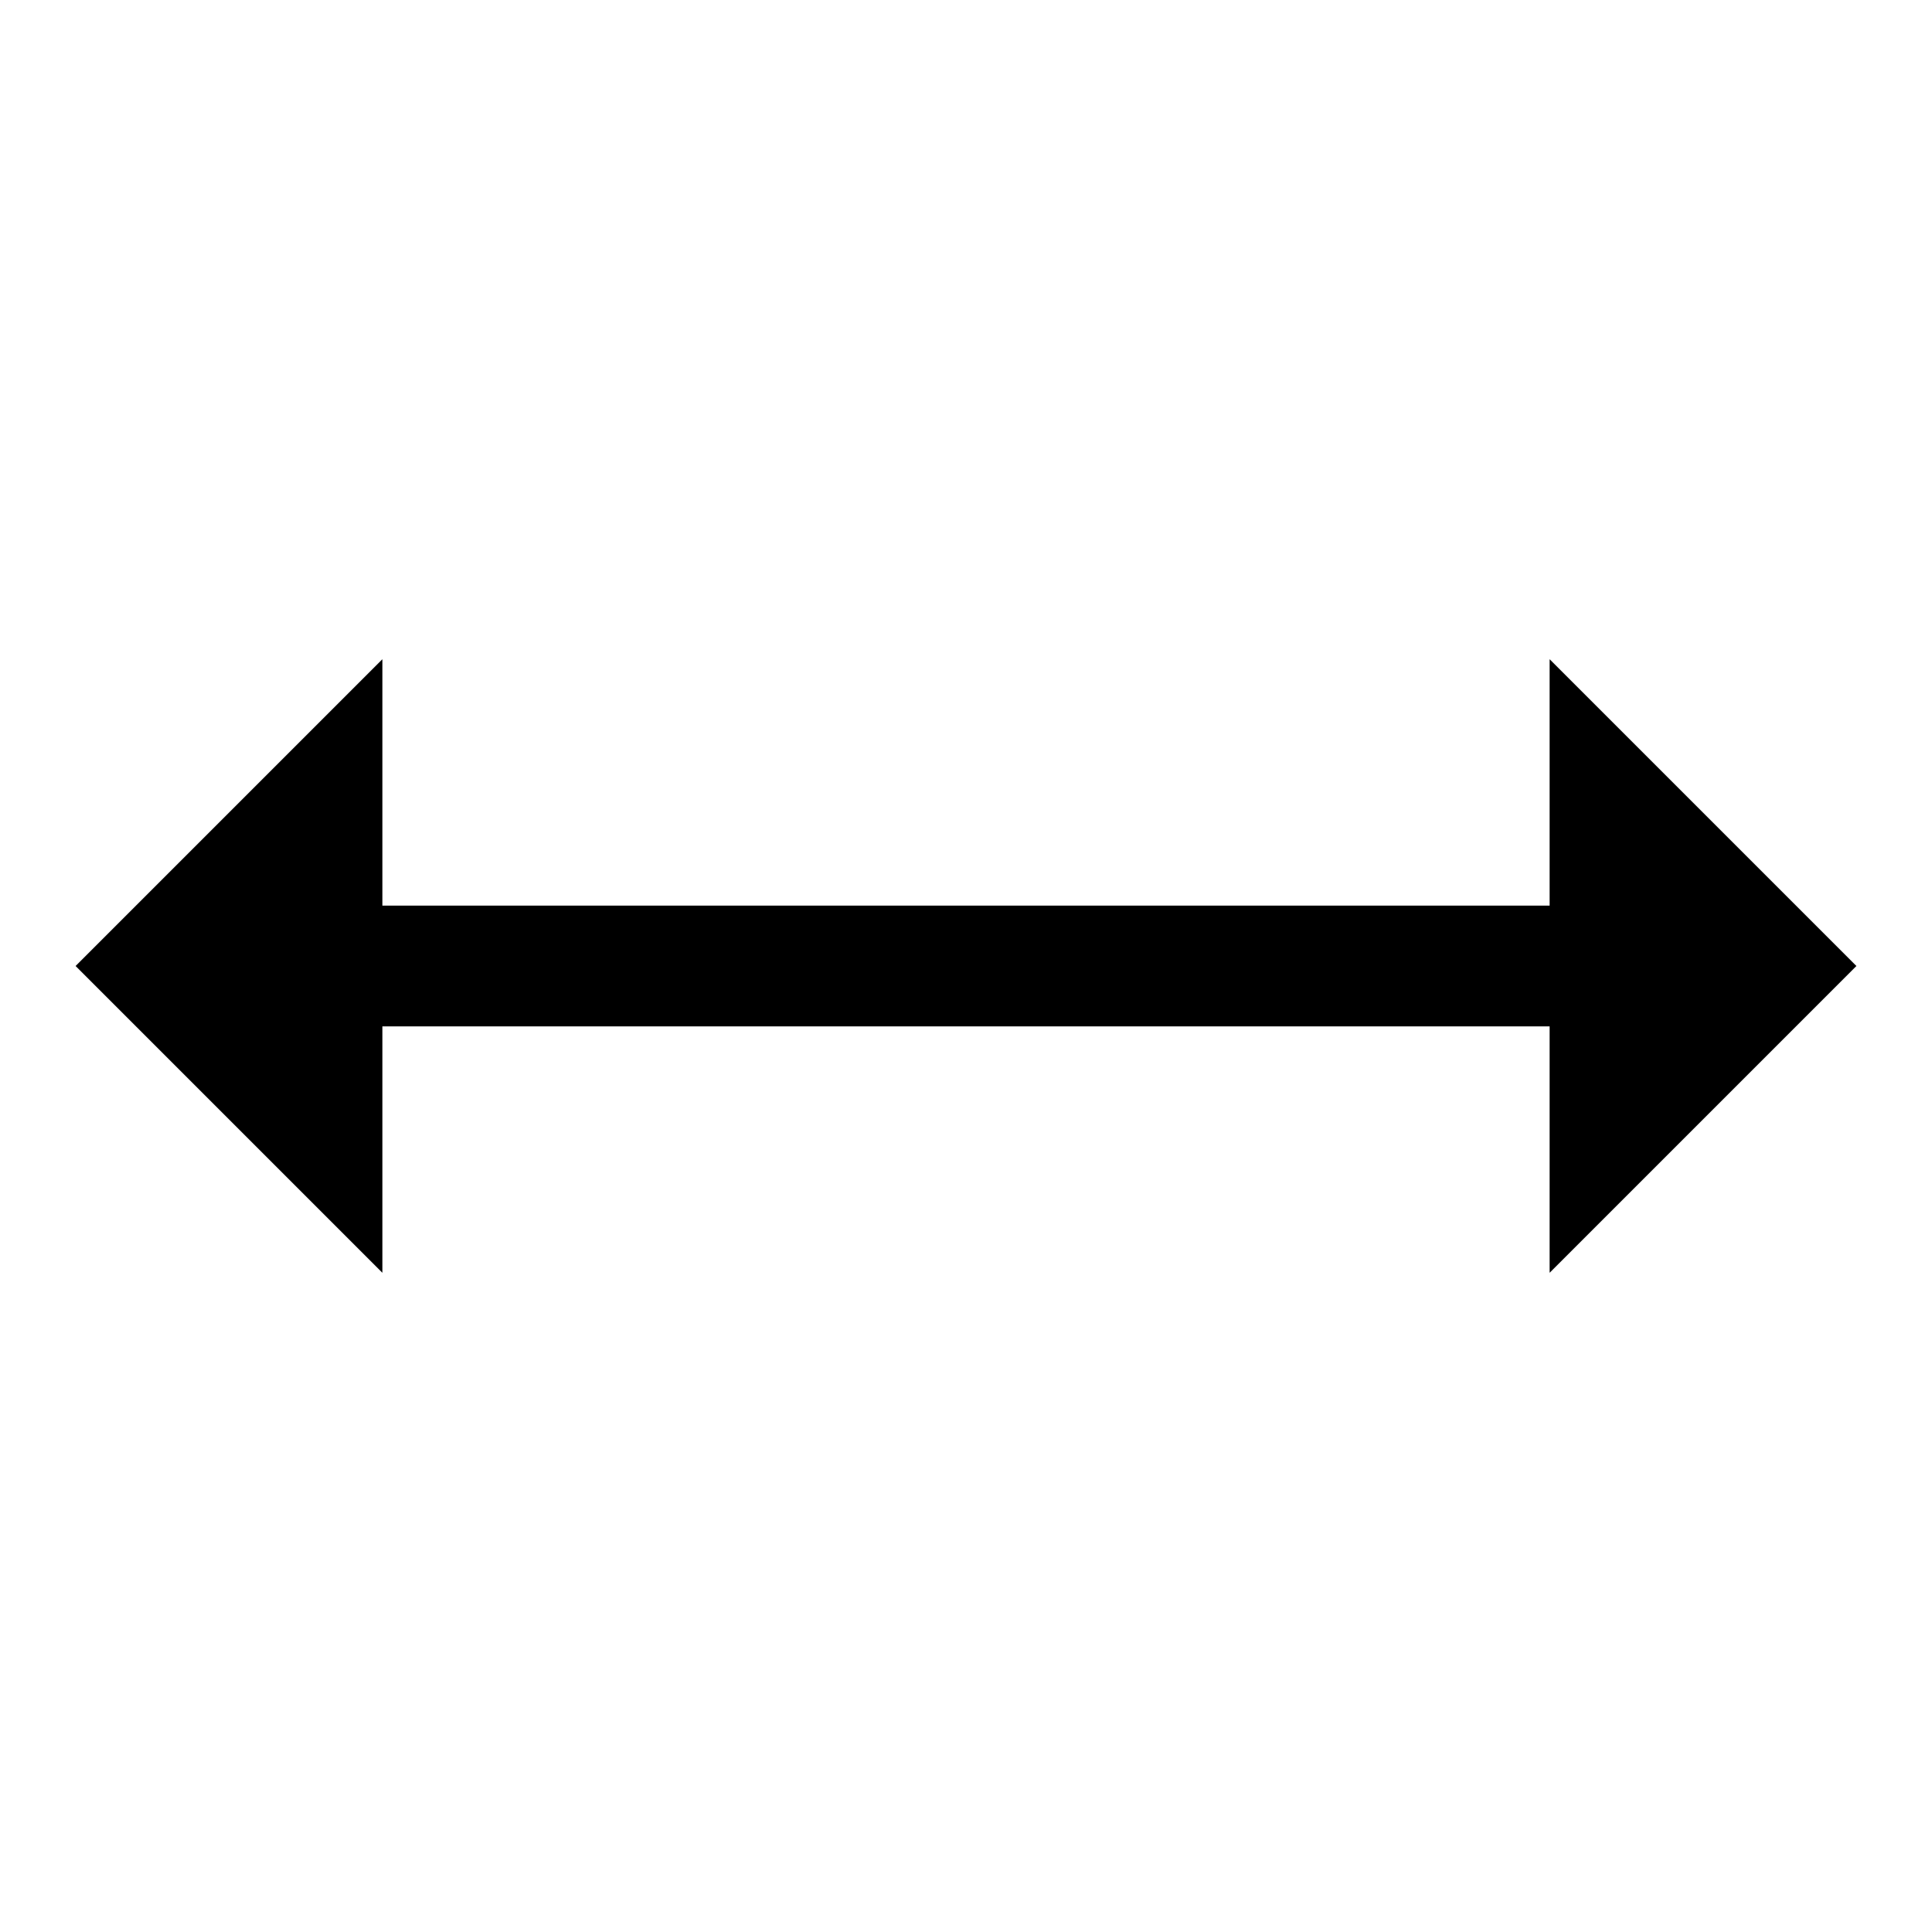
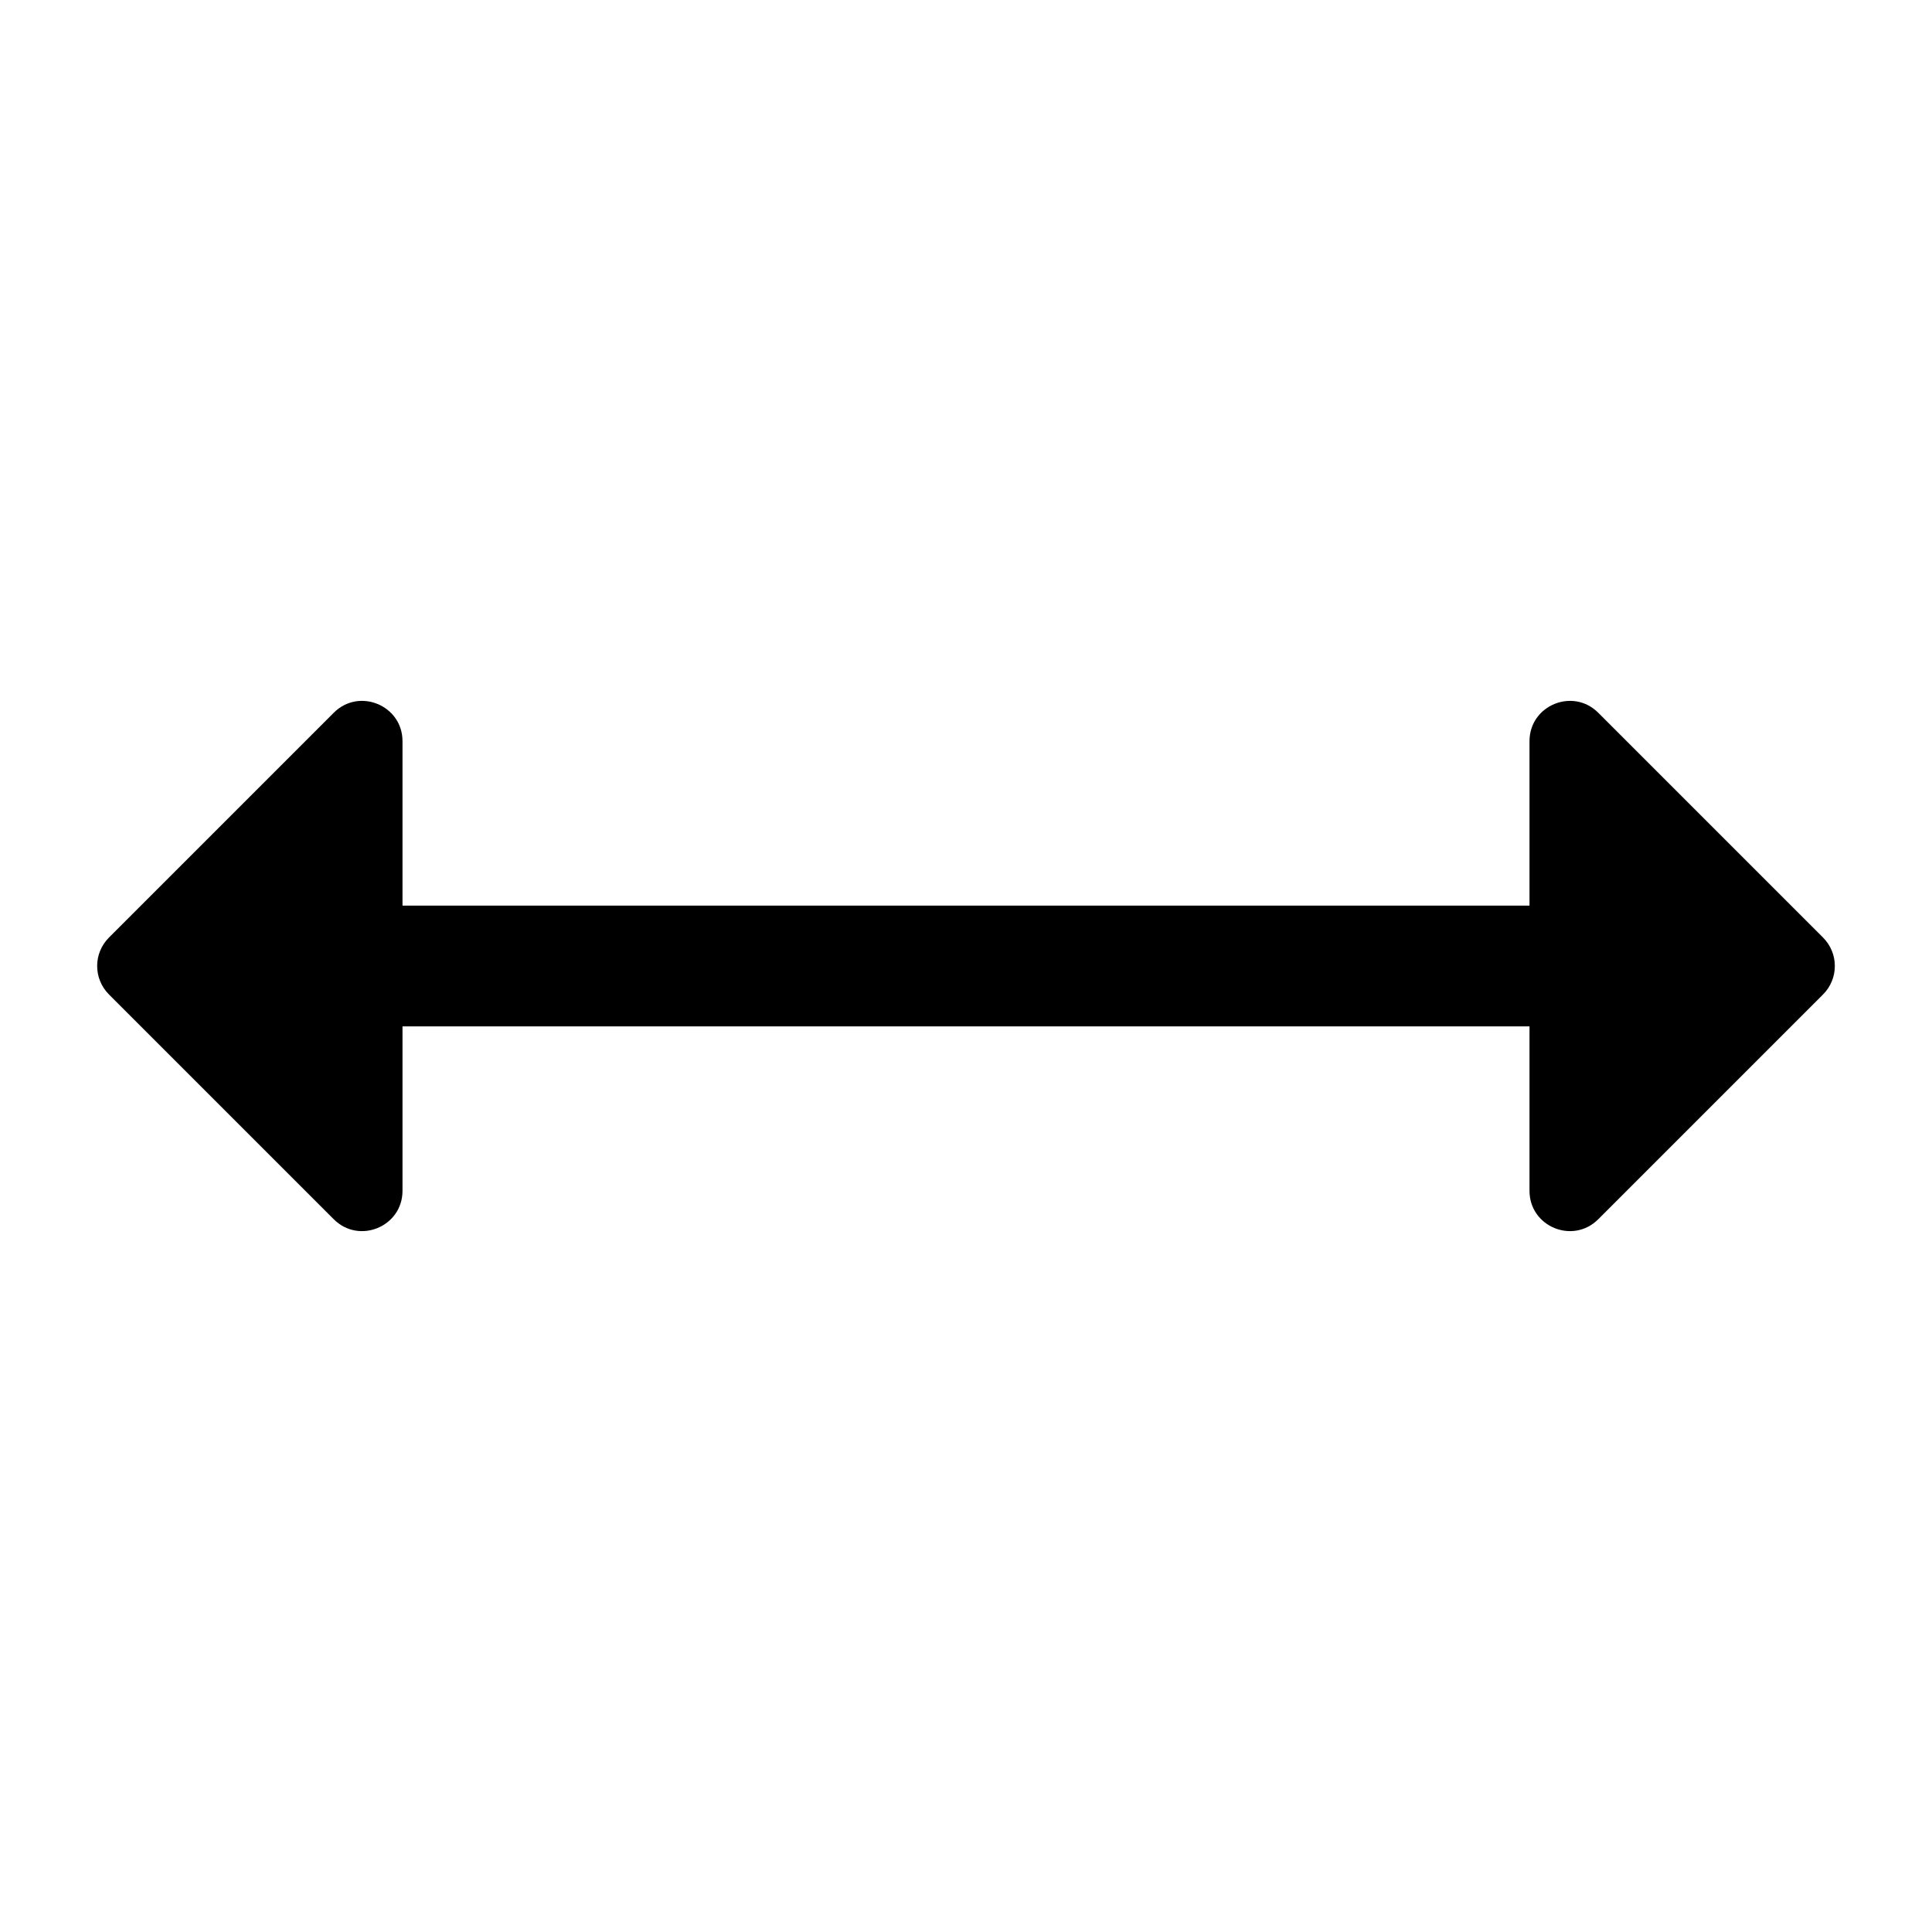
<svg xmlns="http://www.w3.org/2000/svg" width="24" height="24" viewBox="0 0 24 24">
-   <path fill-rule="evenodd" clip-rule="evenodd" d="M4.75 8.189V11.25H19.25V8.189L23.061 12L19.25 15.811V12.75H4.75V15.811L0.939 12L4.75 8.189Z" />
+   <path fill-rule="evenodd" clip-rule="evenodd" d="M1.354 11.646L4.146 8.854C4.461 8.539 5 8.762 5 9.207V11.25H19V9.207C19 8.762 19.539 8.539 19.854 8.854L22.646 11.646C22.842 11.842 22.842 12.158 22.646 12.354L19.854 15.146C19.539 15.461 19 15.238 19 14.793V12.75H5V14.793C5 15.238 4.461 15.461 4.146 15.146L1.354 12.354C1.158 12.158 1.158 11.842 1.354 11.646Z" />
</svg>
